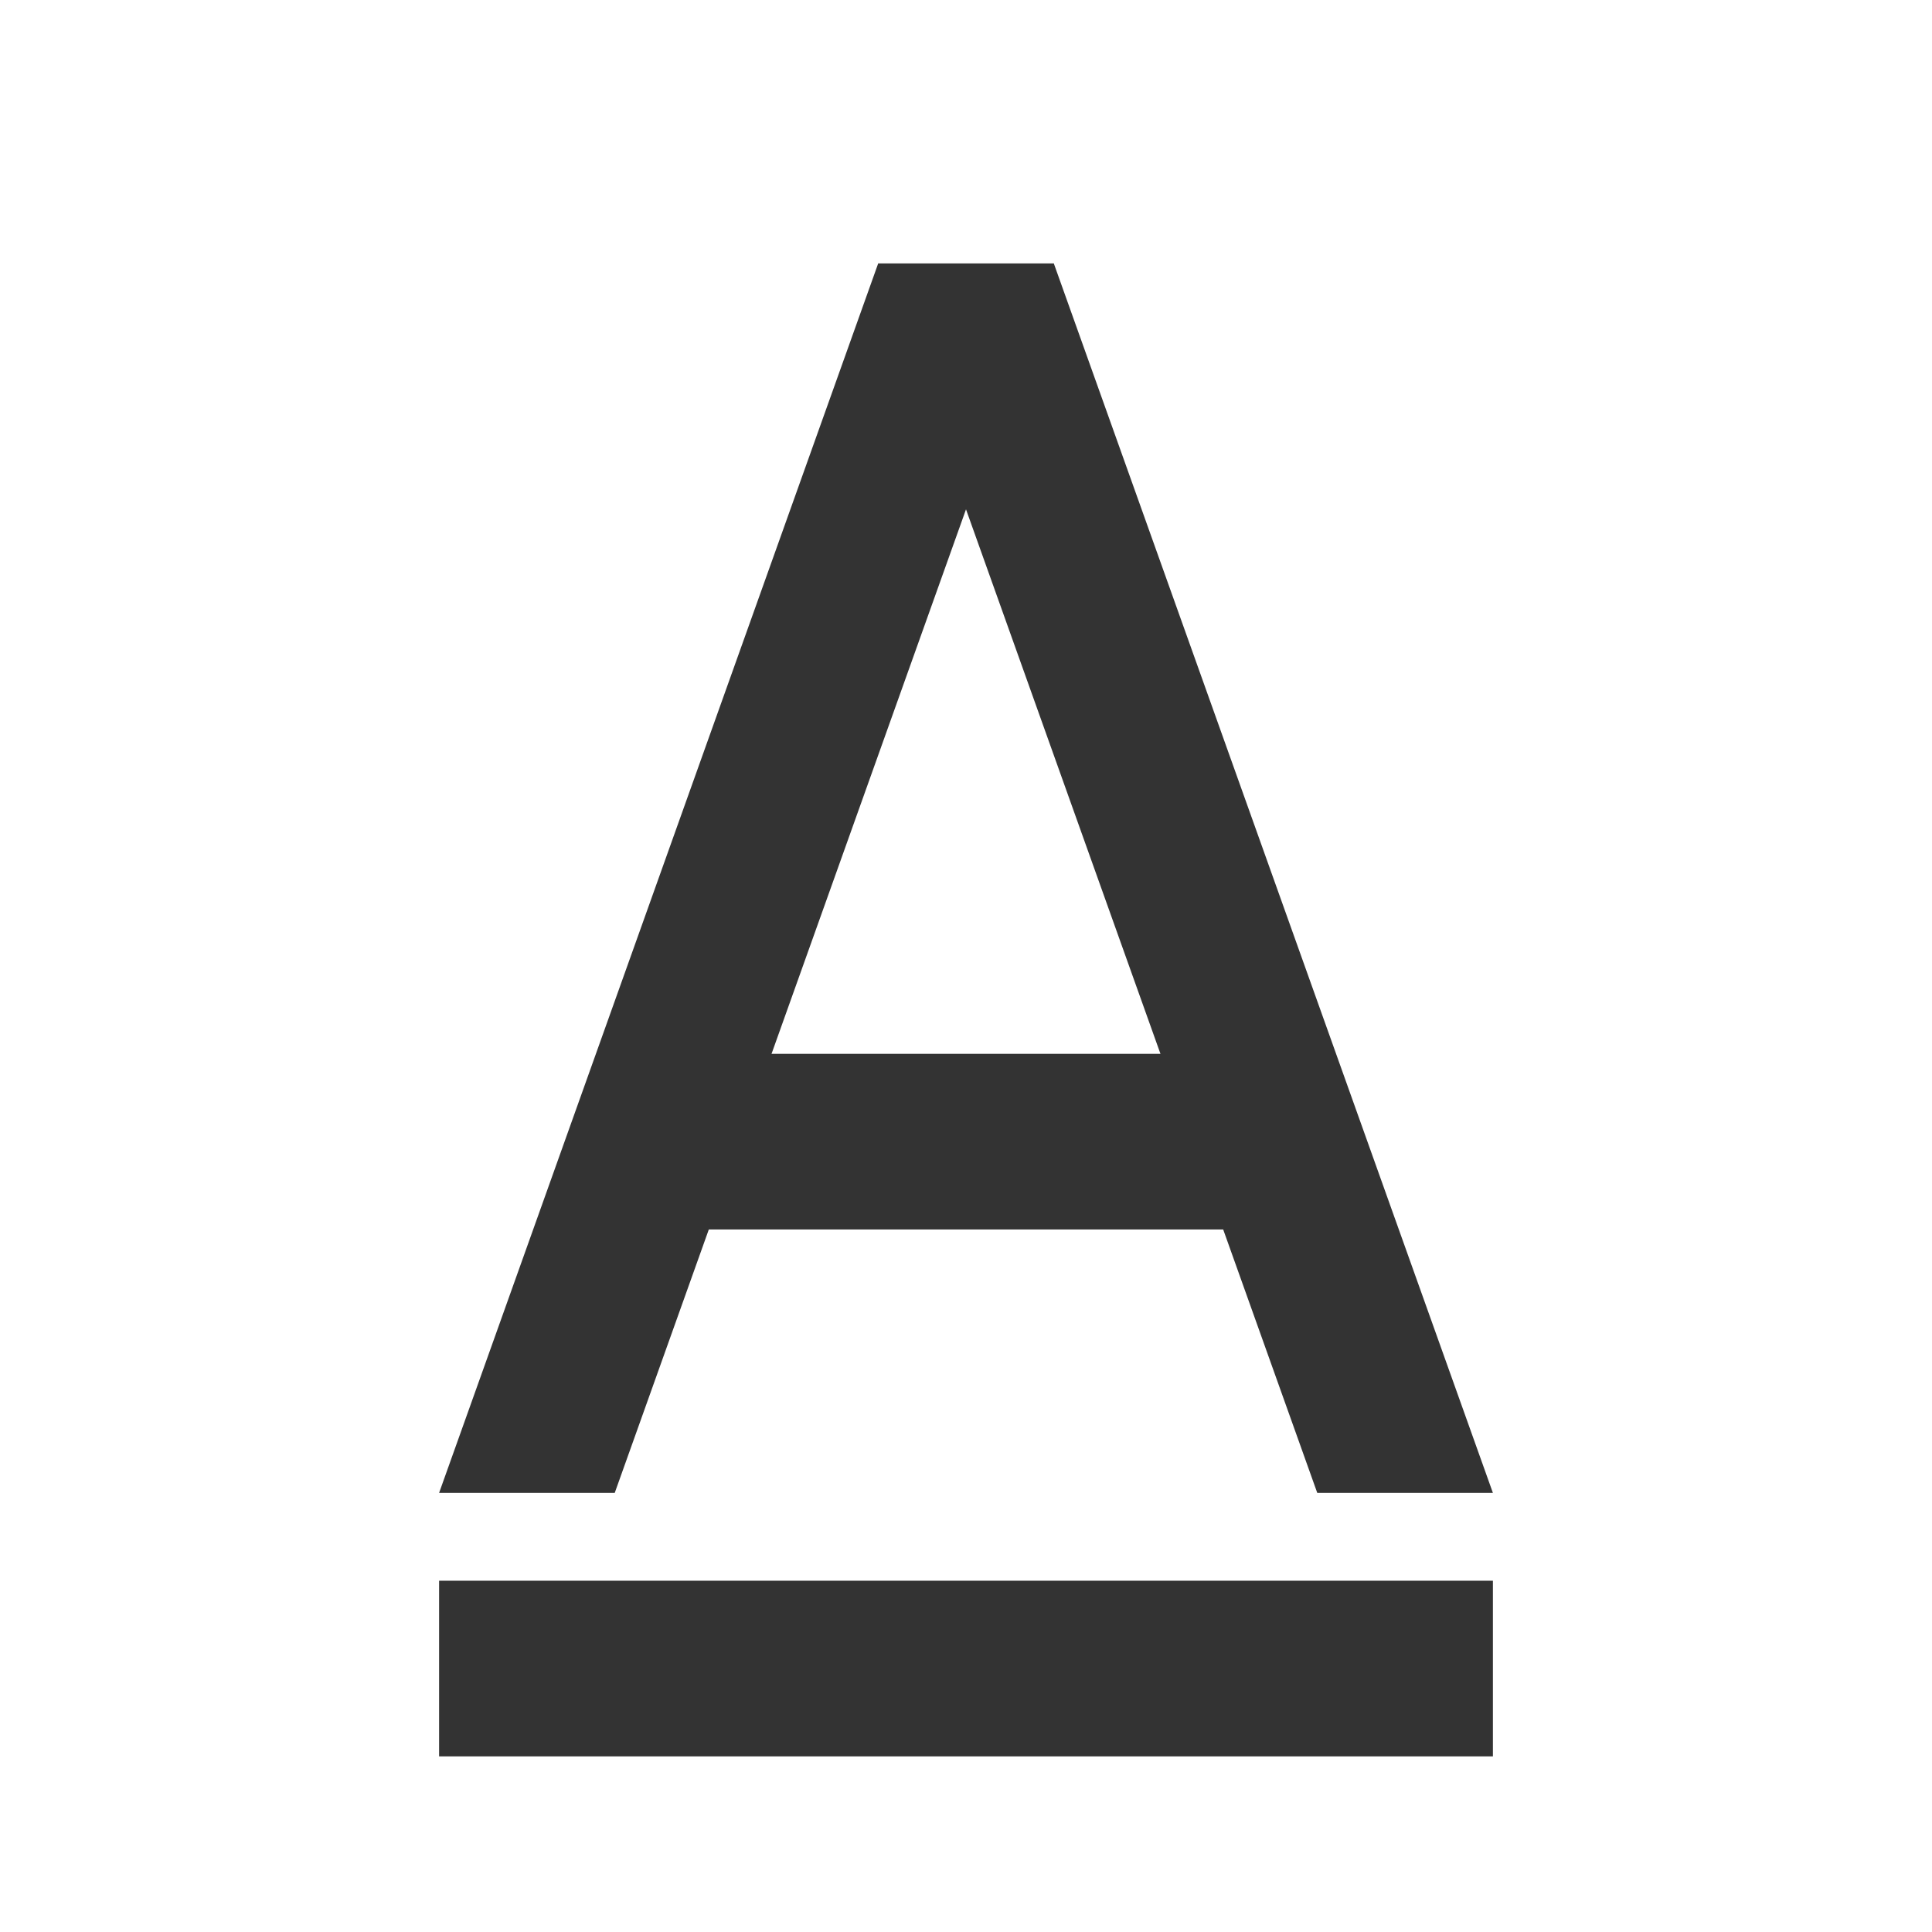
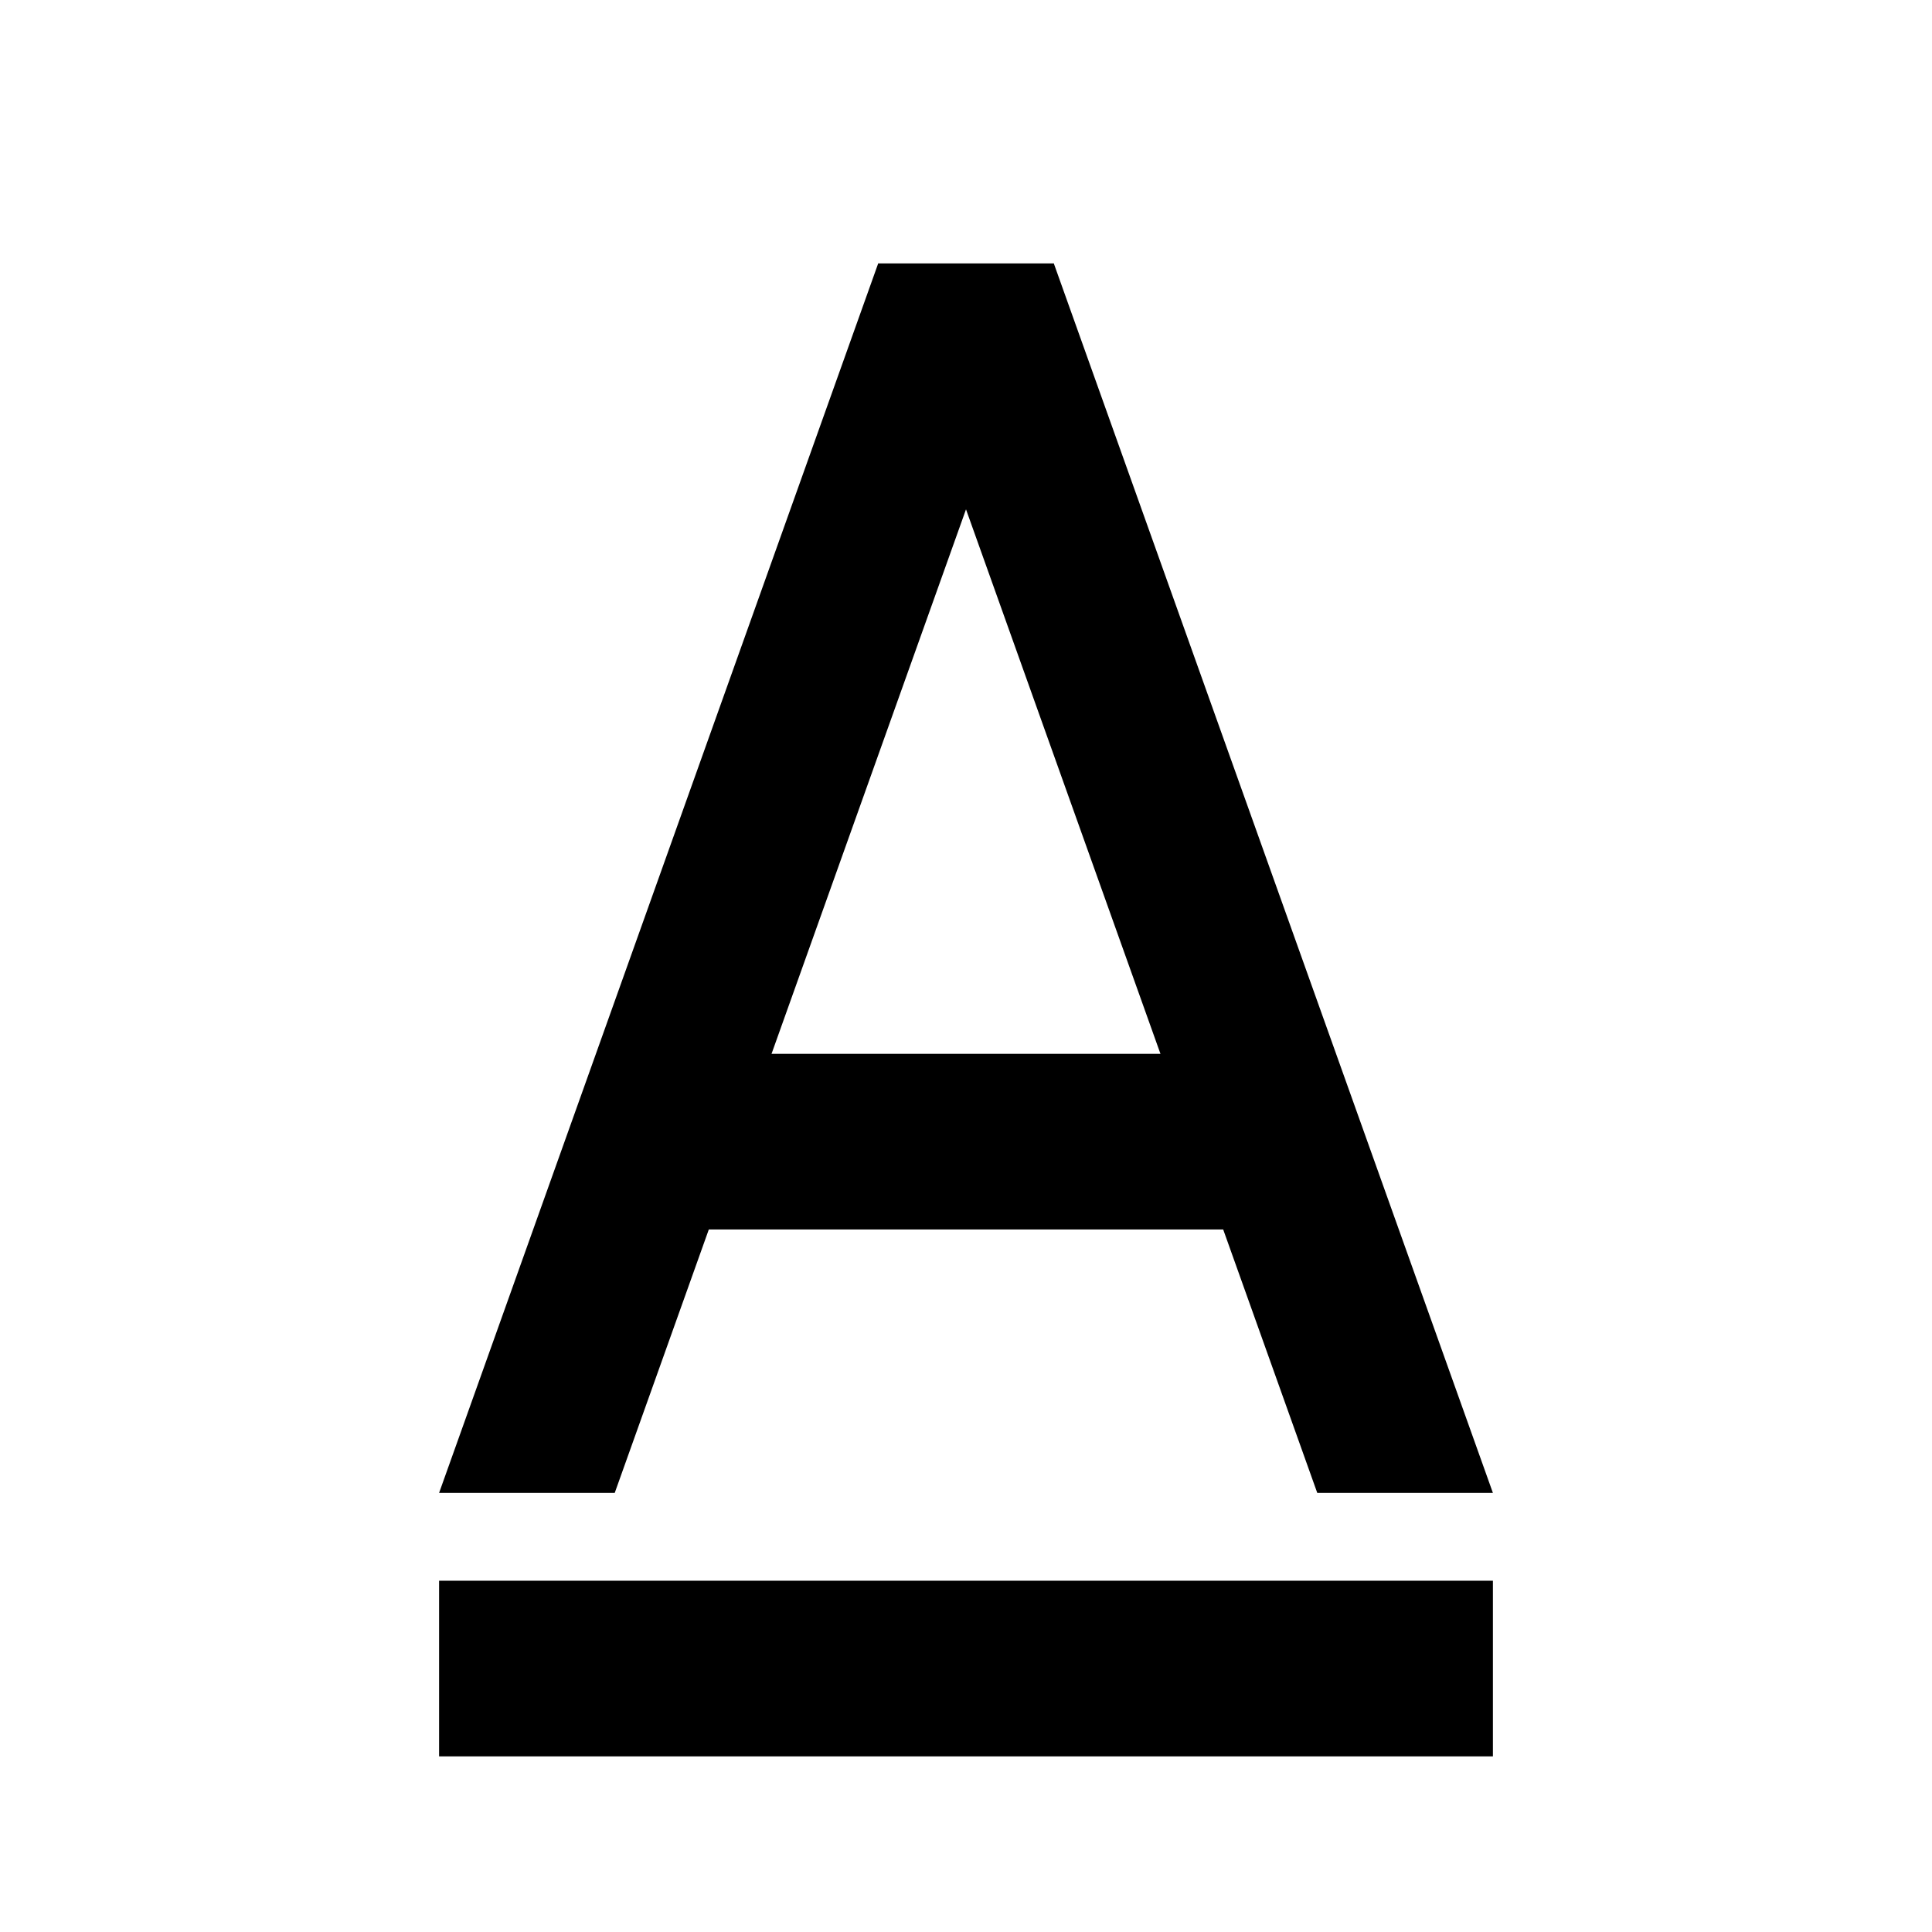
<svg xmlns="http://www.w3.org/2000/svg" version="1.1" width="22" height="22">
-   <path style="fill:#333333;fill-opacity:1;stroke:none" d="M 5,17 7,17 12,3 10,3 Z" />
-   <path style="fill:#333333;fill-opacity:1;stroke:none" d="M 15,17 17,17 12,3 10,3 Z" />
-   <path style="fill:#333333;fill-opacity:1;stroke:none" d="M 8,12 7,14 14,14 14,12 Z" />
-   <path style="fill:#333333;fill-opacity:1;stroke:none" d="M 5,18 5,20 17,20 17,18 Z" />
+   <path style="fill:#000000;fill-opacity:1;stroke:none" d="M 5,17 7,17 12,3 10,3 Z" />
+   <path style="fill:#000000;fill-opacity:1;stroke:none" d="M 15,17 17,17 12,3 10,3 Z" />
+   <path style="fill:#000000;fill-opacity:1;stroke:none" d="M 8,12 7,14 14,14 14,12 Z" />
+   <path style="fill:#000000;fill-opacity:1;stroke:none" d="M 5,18 5,20 17,20 17,18 Z" />
</svg>
